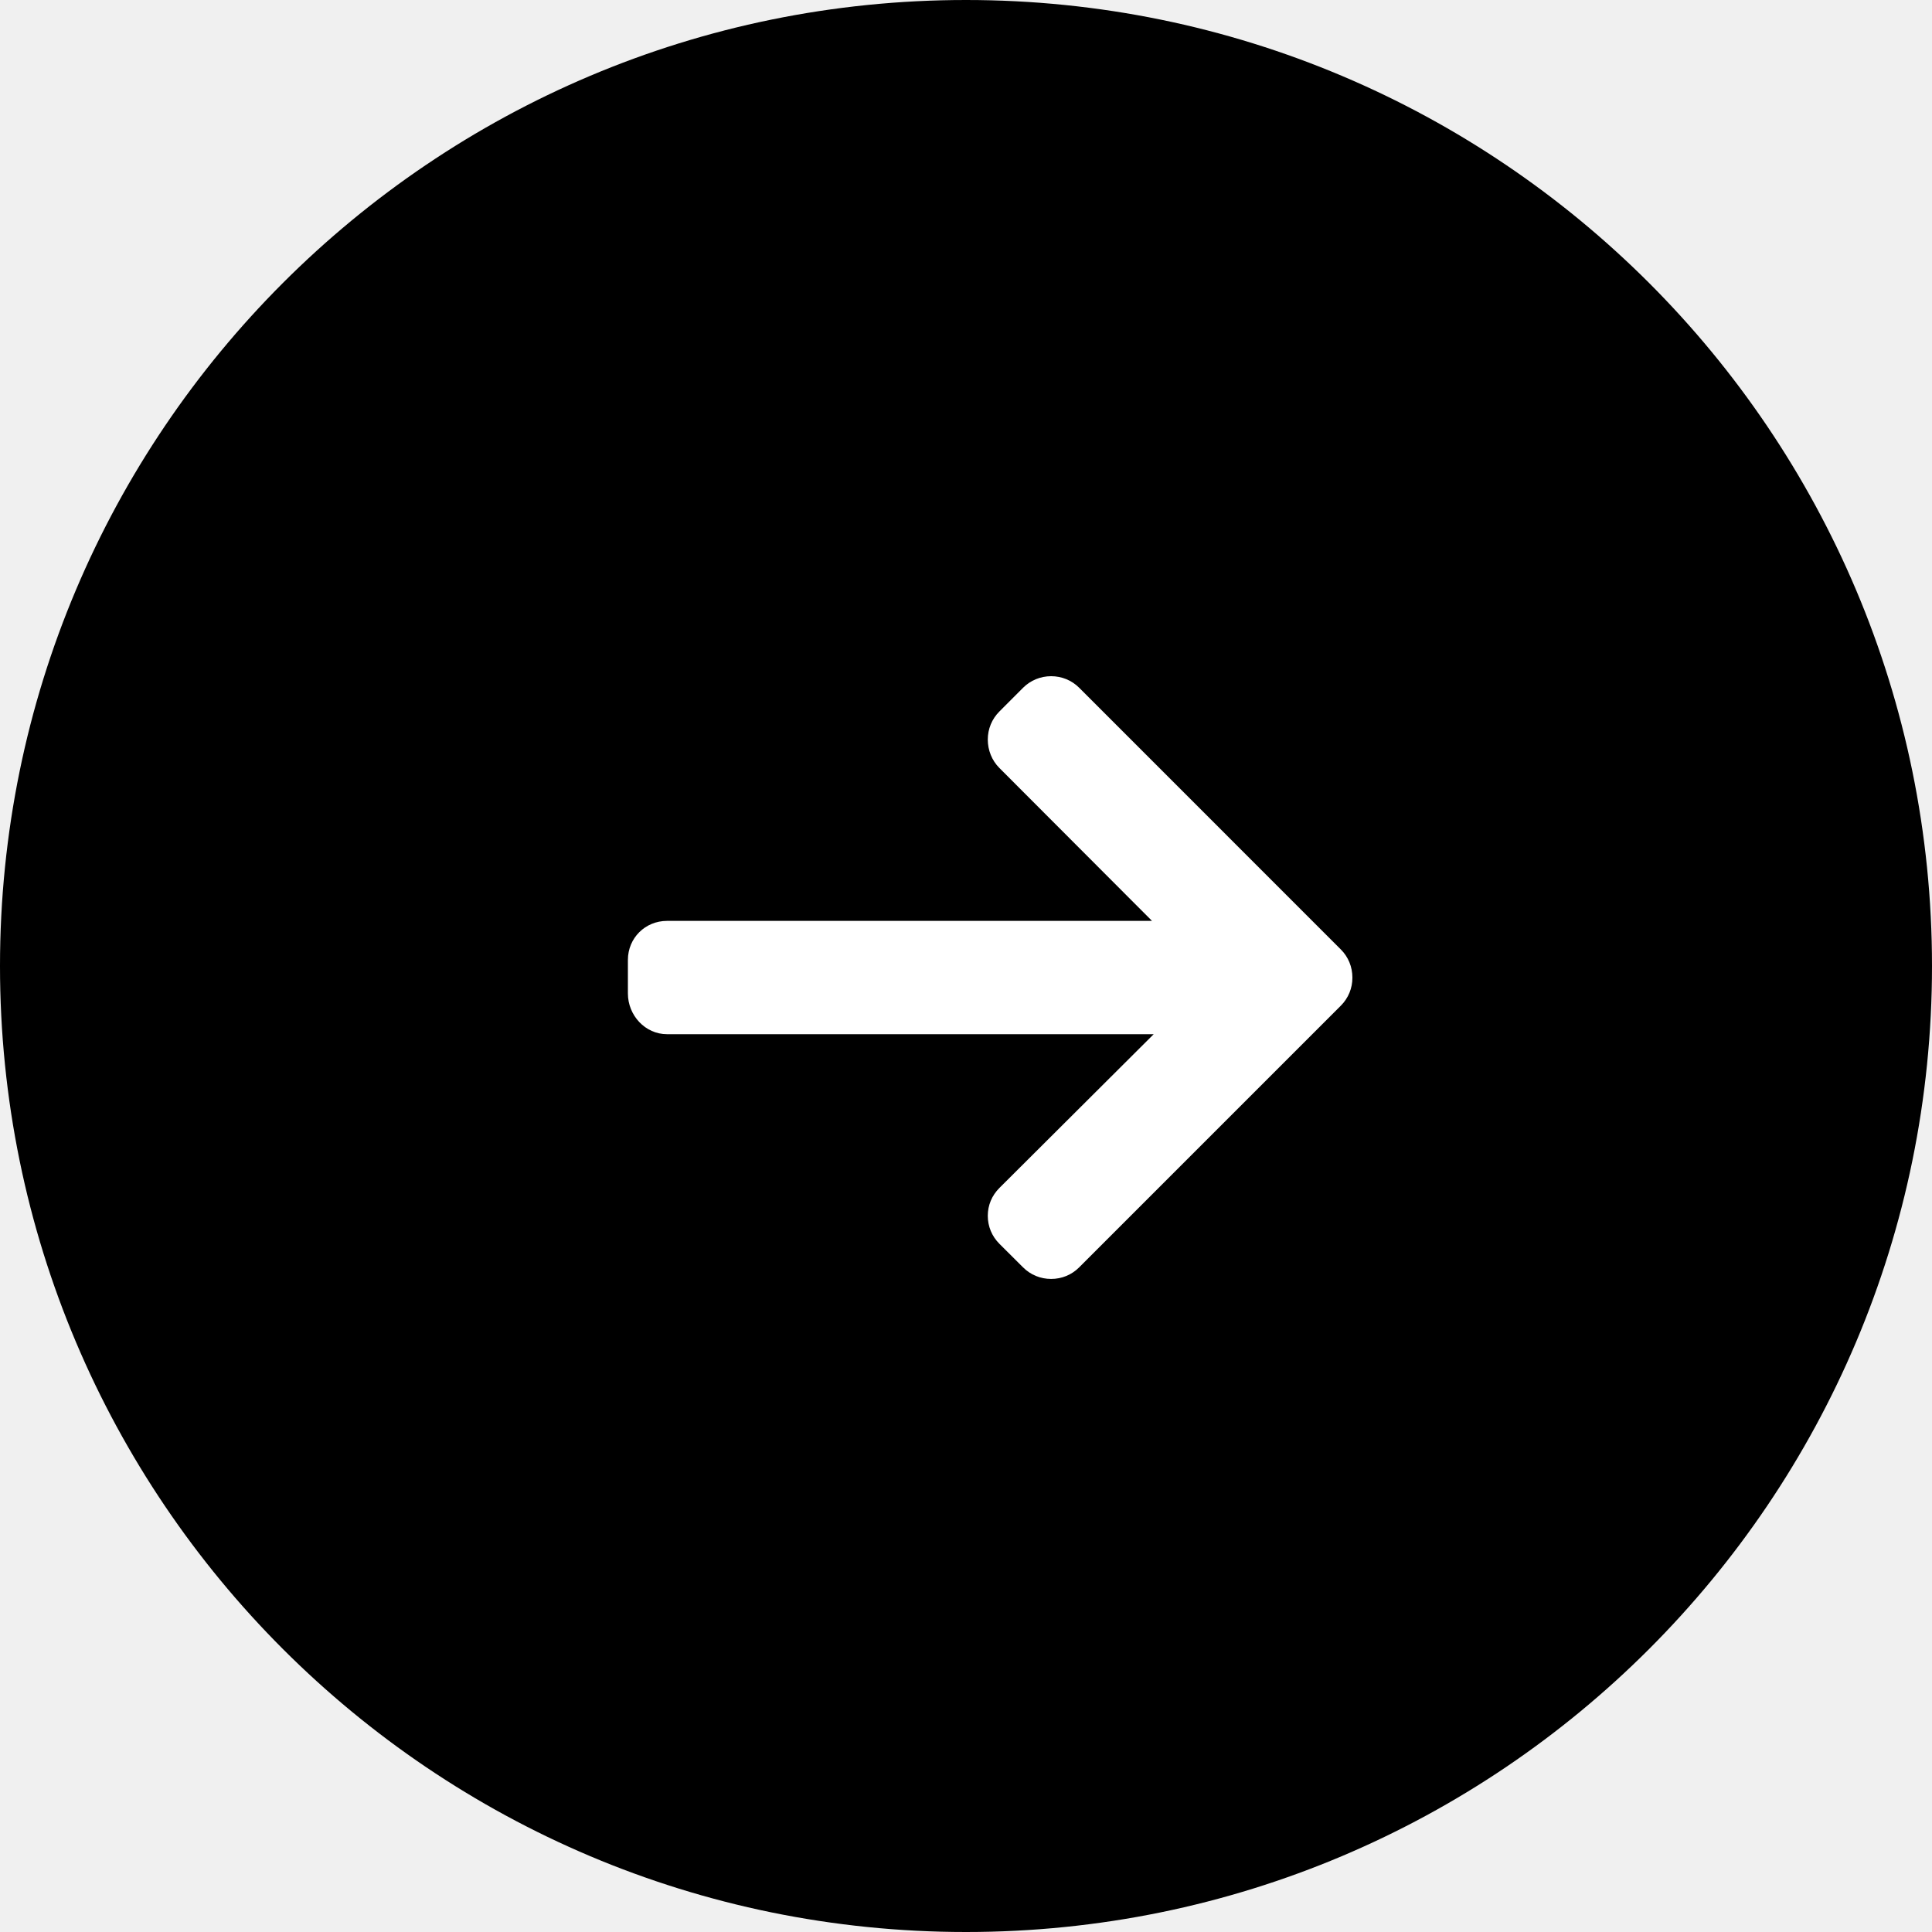
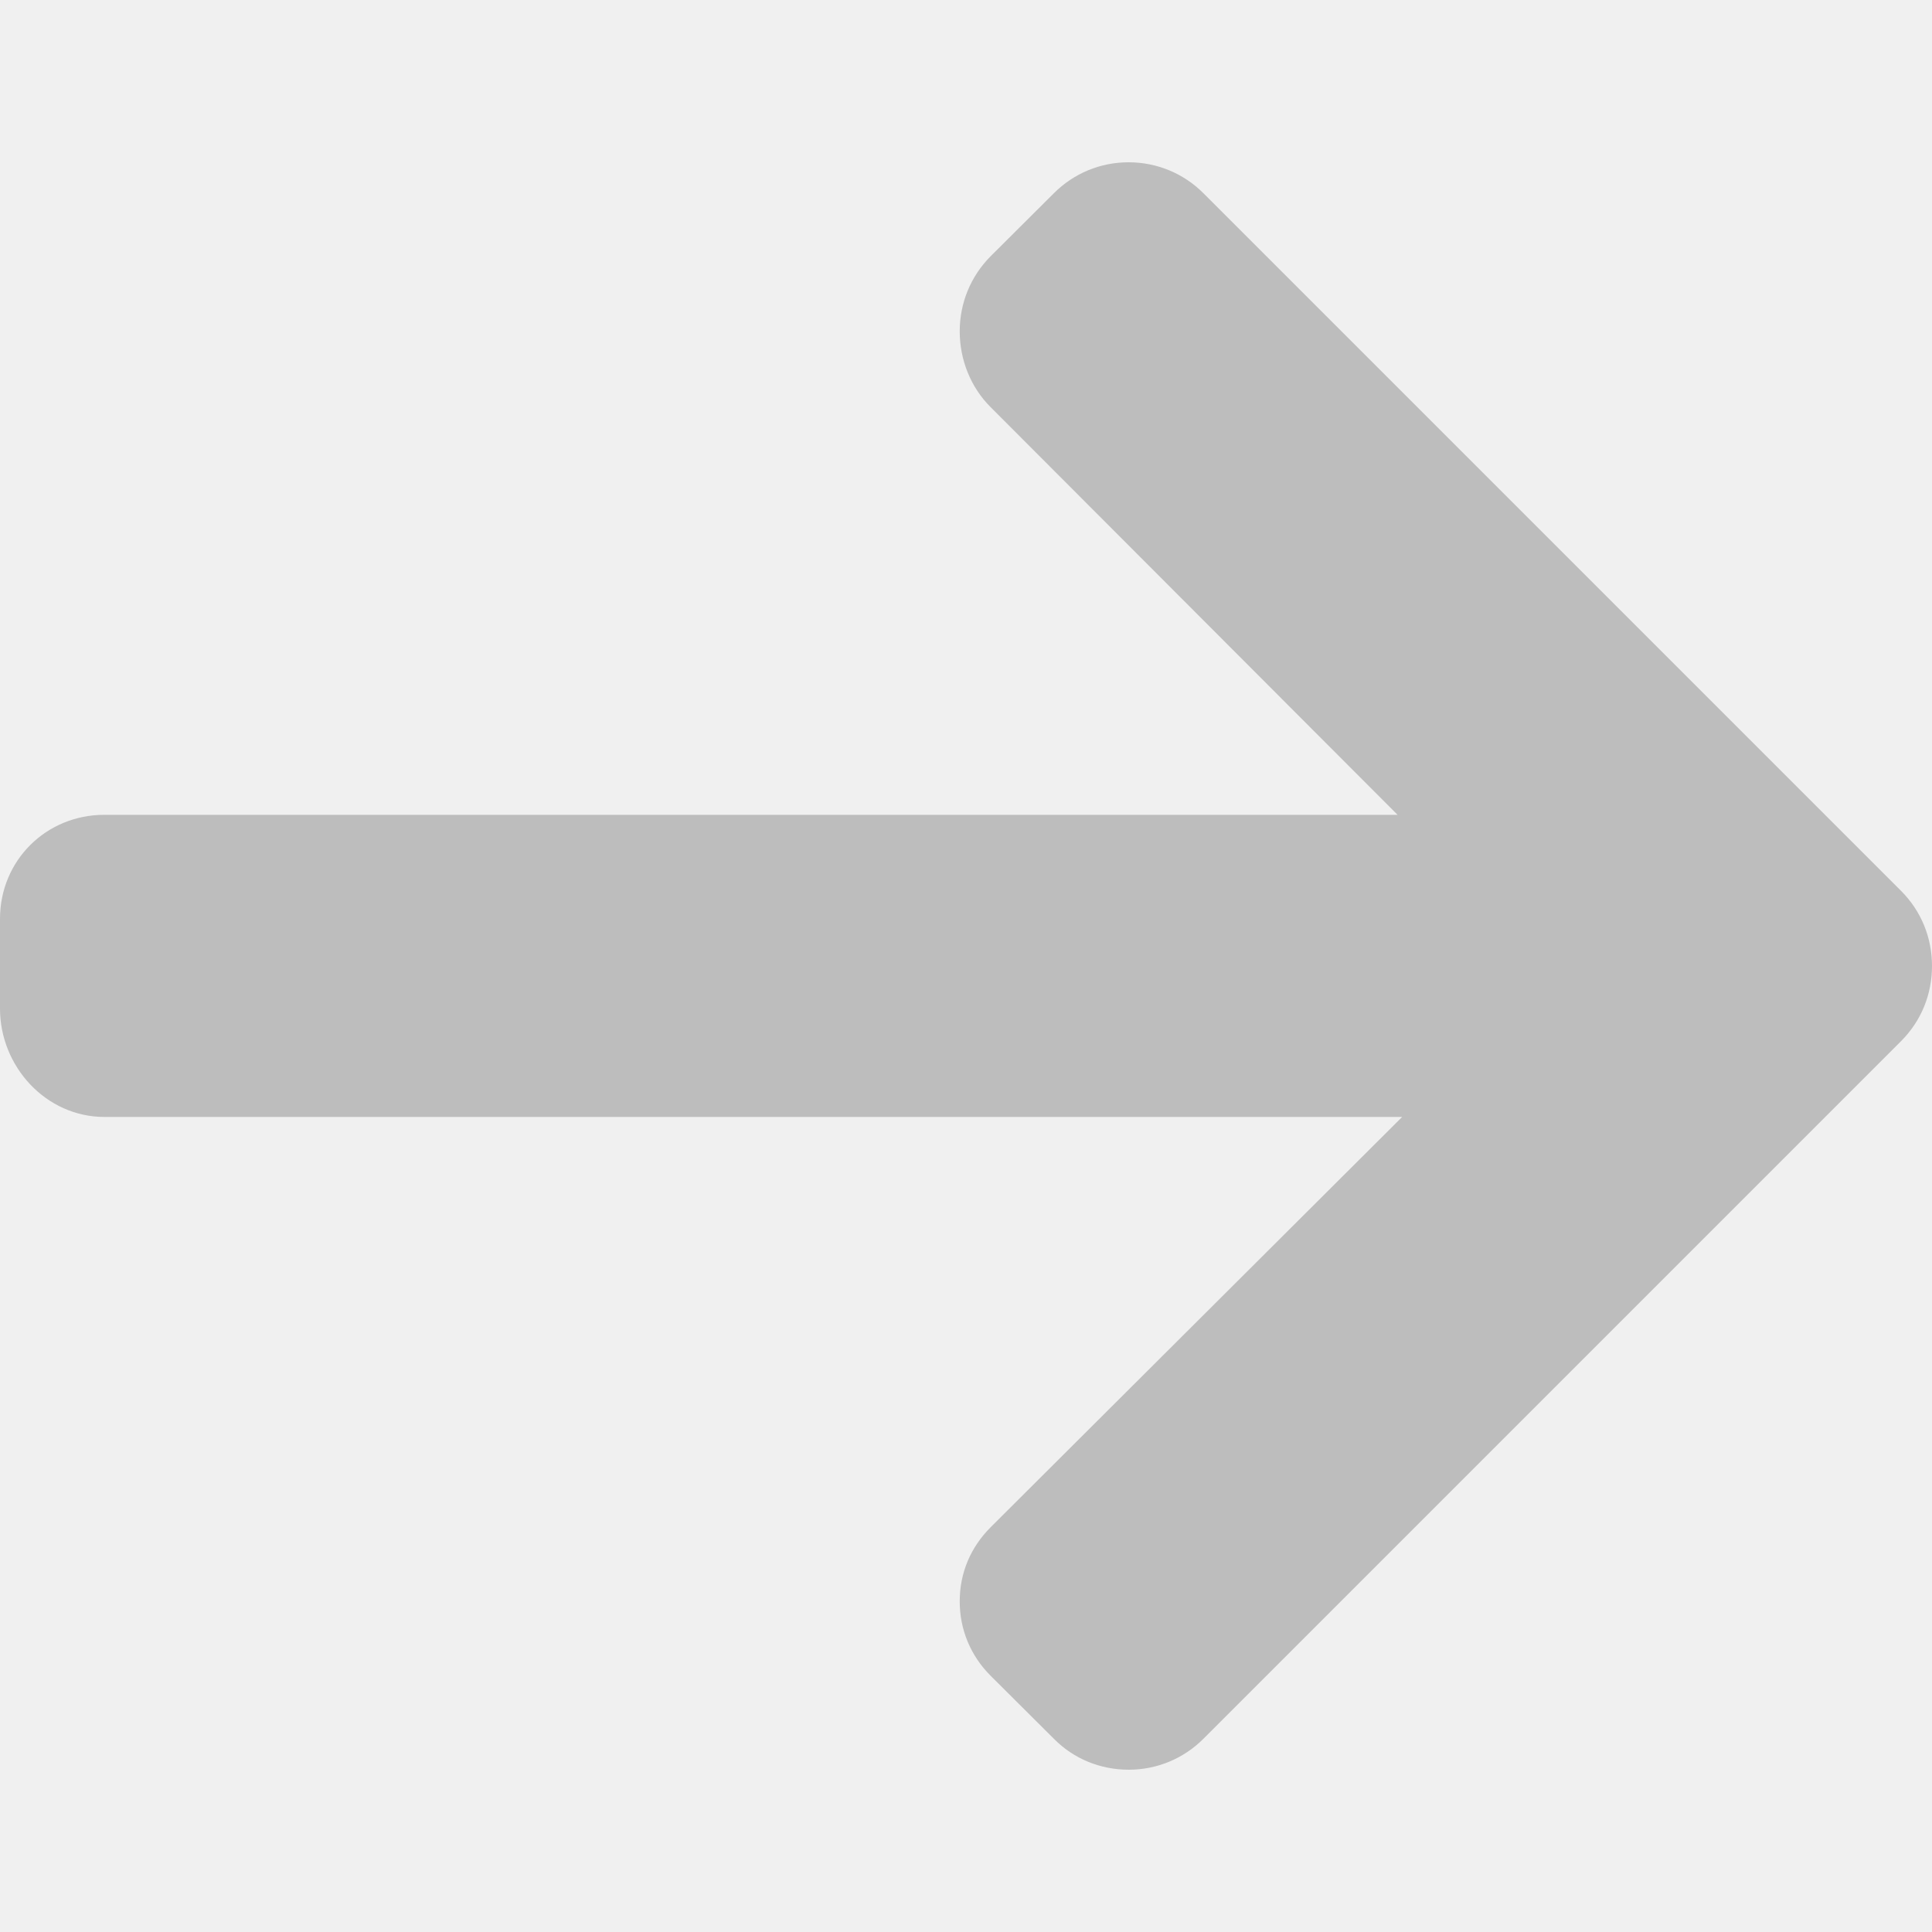
- <svg xmlns="http://www.w3.org/2000/svg" width="40" height="40" viewBox="0 0 40 40" fill="none">
-   <circle cx="20" cy="20" r="20" fill="black" />
-   <path d="M27.76 19.657L22.343 14.239C22.189 14.085 21.983 14 21.763 14C21.543 14 21.337 14.085 21.182 14.239L20.69 14.732C20.536 14.886 20.451 15.092 20.451 15.312C20.451 15.532 20.536 15.745 20.69 15.899L23.851 19.066H13.81C13.358 19.066 13 19.421 13 19.874V20.569C13 21.022 13.358 21.412 13.81 21.412H23.886L20.69 24.597C20.536 24.752 20.451 24.952 20.451 25.172C20.451 25.392 20.536 25.595 20.69 25.75L21.182 26.24C21.337 26.395 21.543 26.479 21.763 26.479C21.983 26.479 22.189 26.394 22.343 26.239L27.76 20.822C27.915 20.667 28.001 20.46 28 20.24C28 20.019 27.915 19.811 27.76 19.657Z" fill="white" />
+ <svg xmlns="http://www.w3.org/2000/svg" width="8" height="8" viewBox="0 0 8 8" fill="none">
+   <path d="M7.872 3.689L4.983 0.8C4.901 0.718 4.791 0.672 4.673 0.672C4.556 0.672 4.446 0.718 4.364 0.8L4.101 1.062C4.019 1.145 3.974 1.255 3.974 1.372C3.974 1.489 4.019 1.603 4.101 1.685L5.787 3.374L0.432 3.374C0.191 3.374 0 3.563 0 3.805L0 4.176C0 4.417 0.191 4.625 0.432 4.625L5.806 4.625L4.102 6.324C4.019 6.407 3.974 6.513 3.974 6.631C3.974 6.748 4.019 6.856 4.102 6.939L4.364 7.2C4.446 7.283 4.556 7.328 4.674 7.328C4.791 7.328 4.901 7.282 4.983 7.2L7.872 4.311C7.955 4.228 8 4.118 8 4C8 3.882 7.955 3.772 7.872 3.689Z" fill="#BDBDBD" />
</svg>
